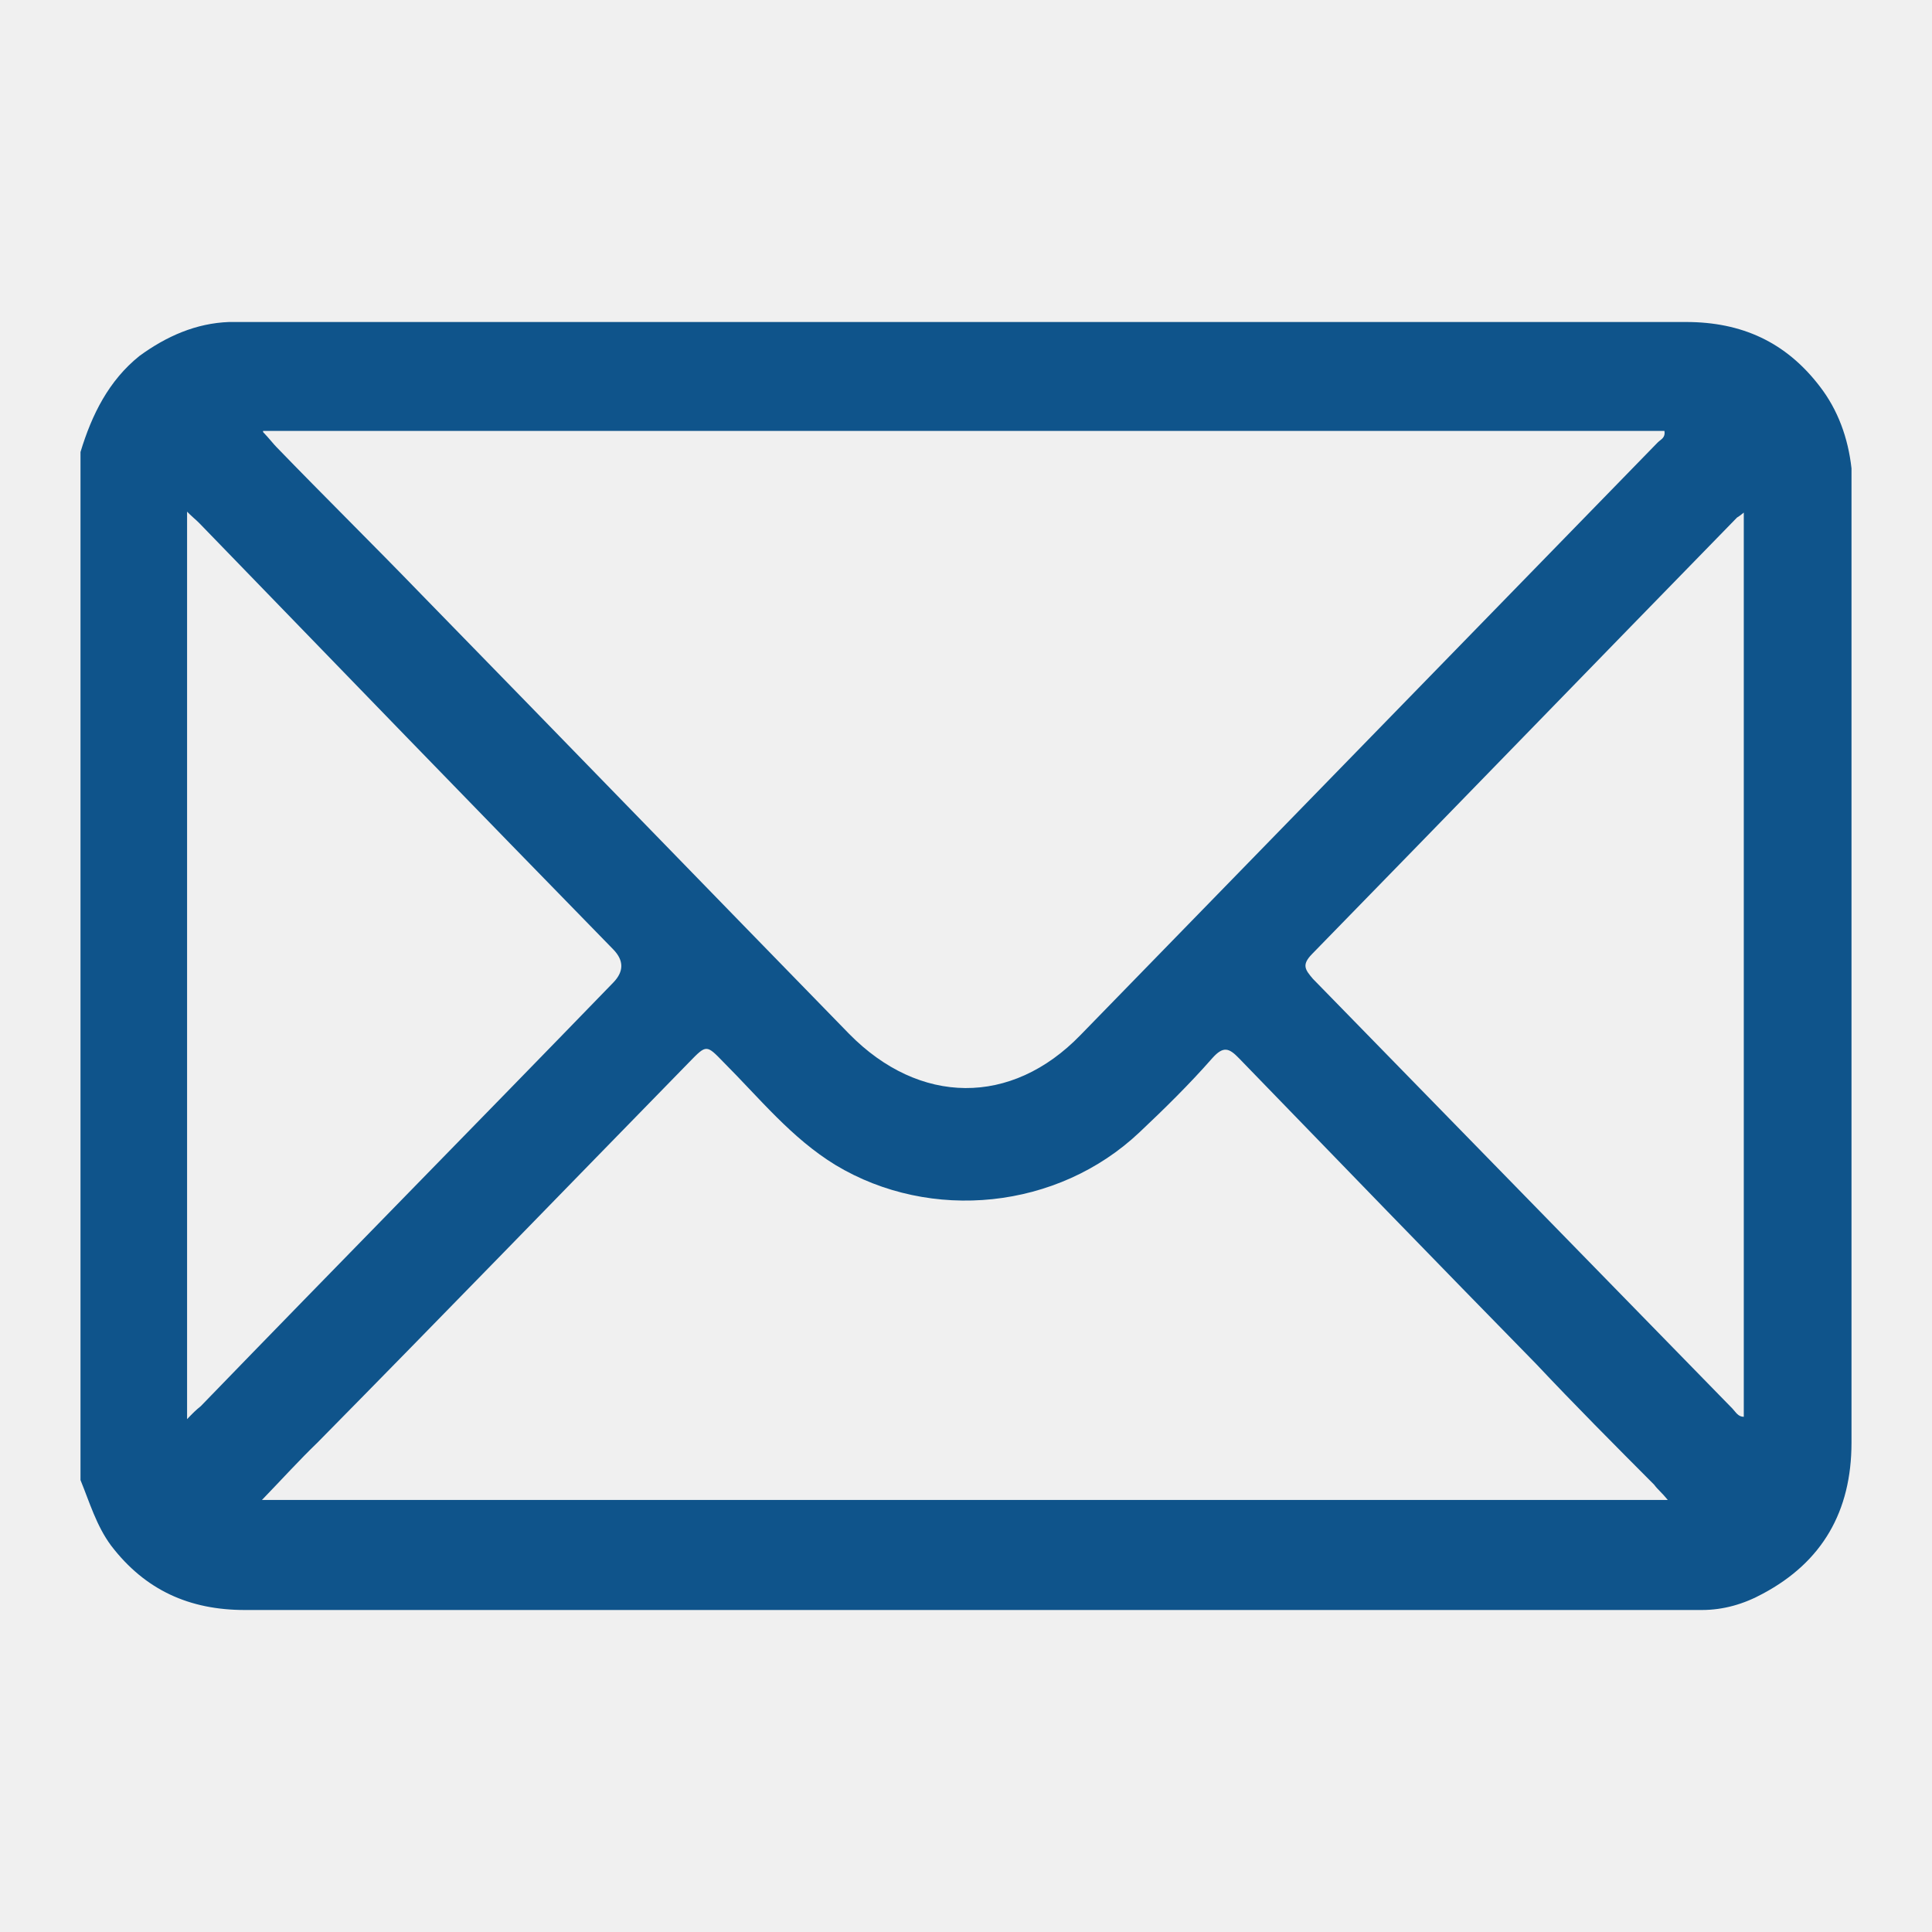
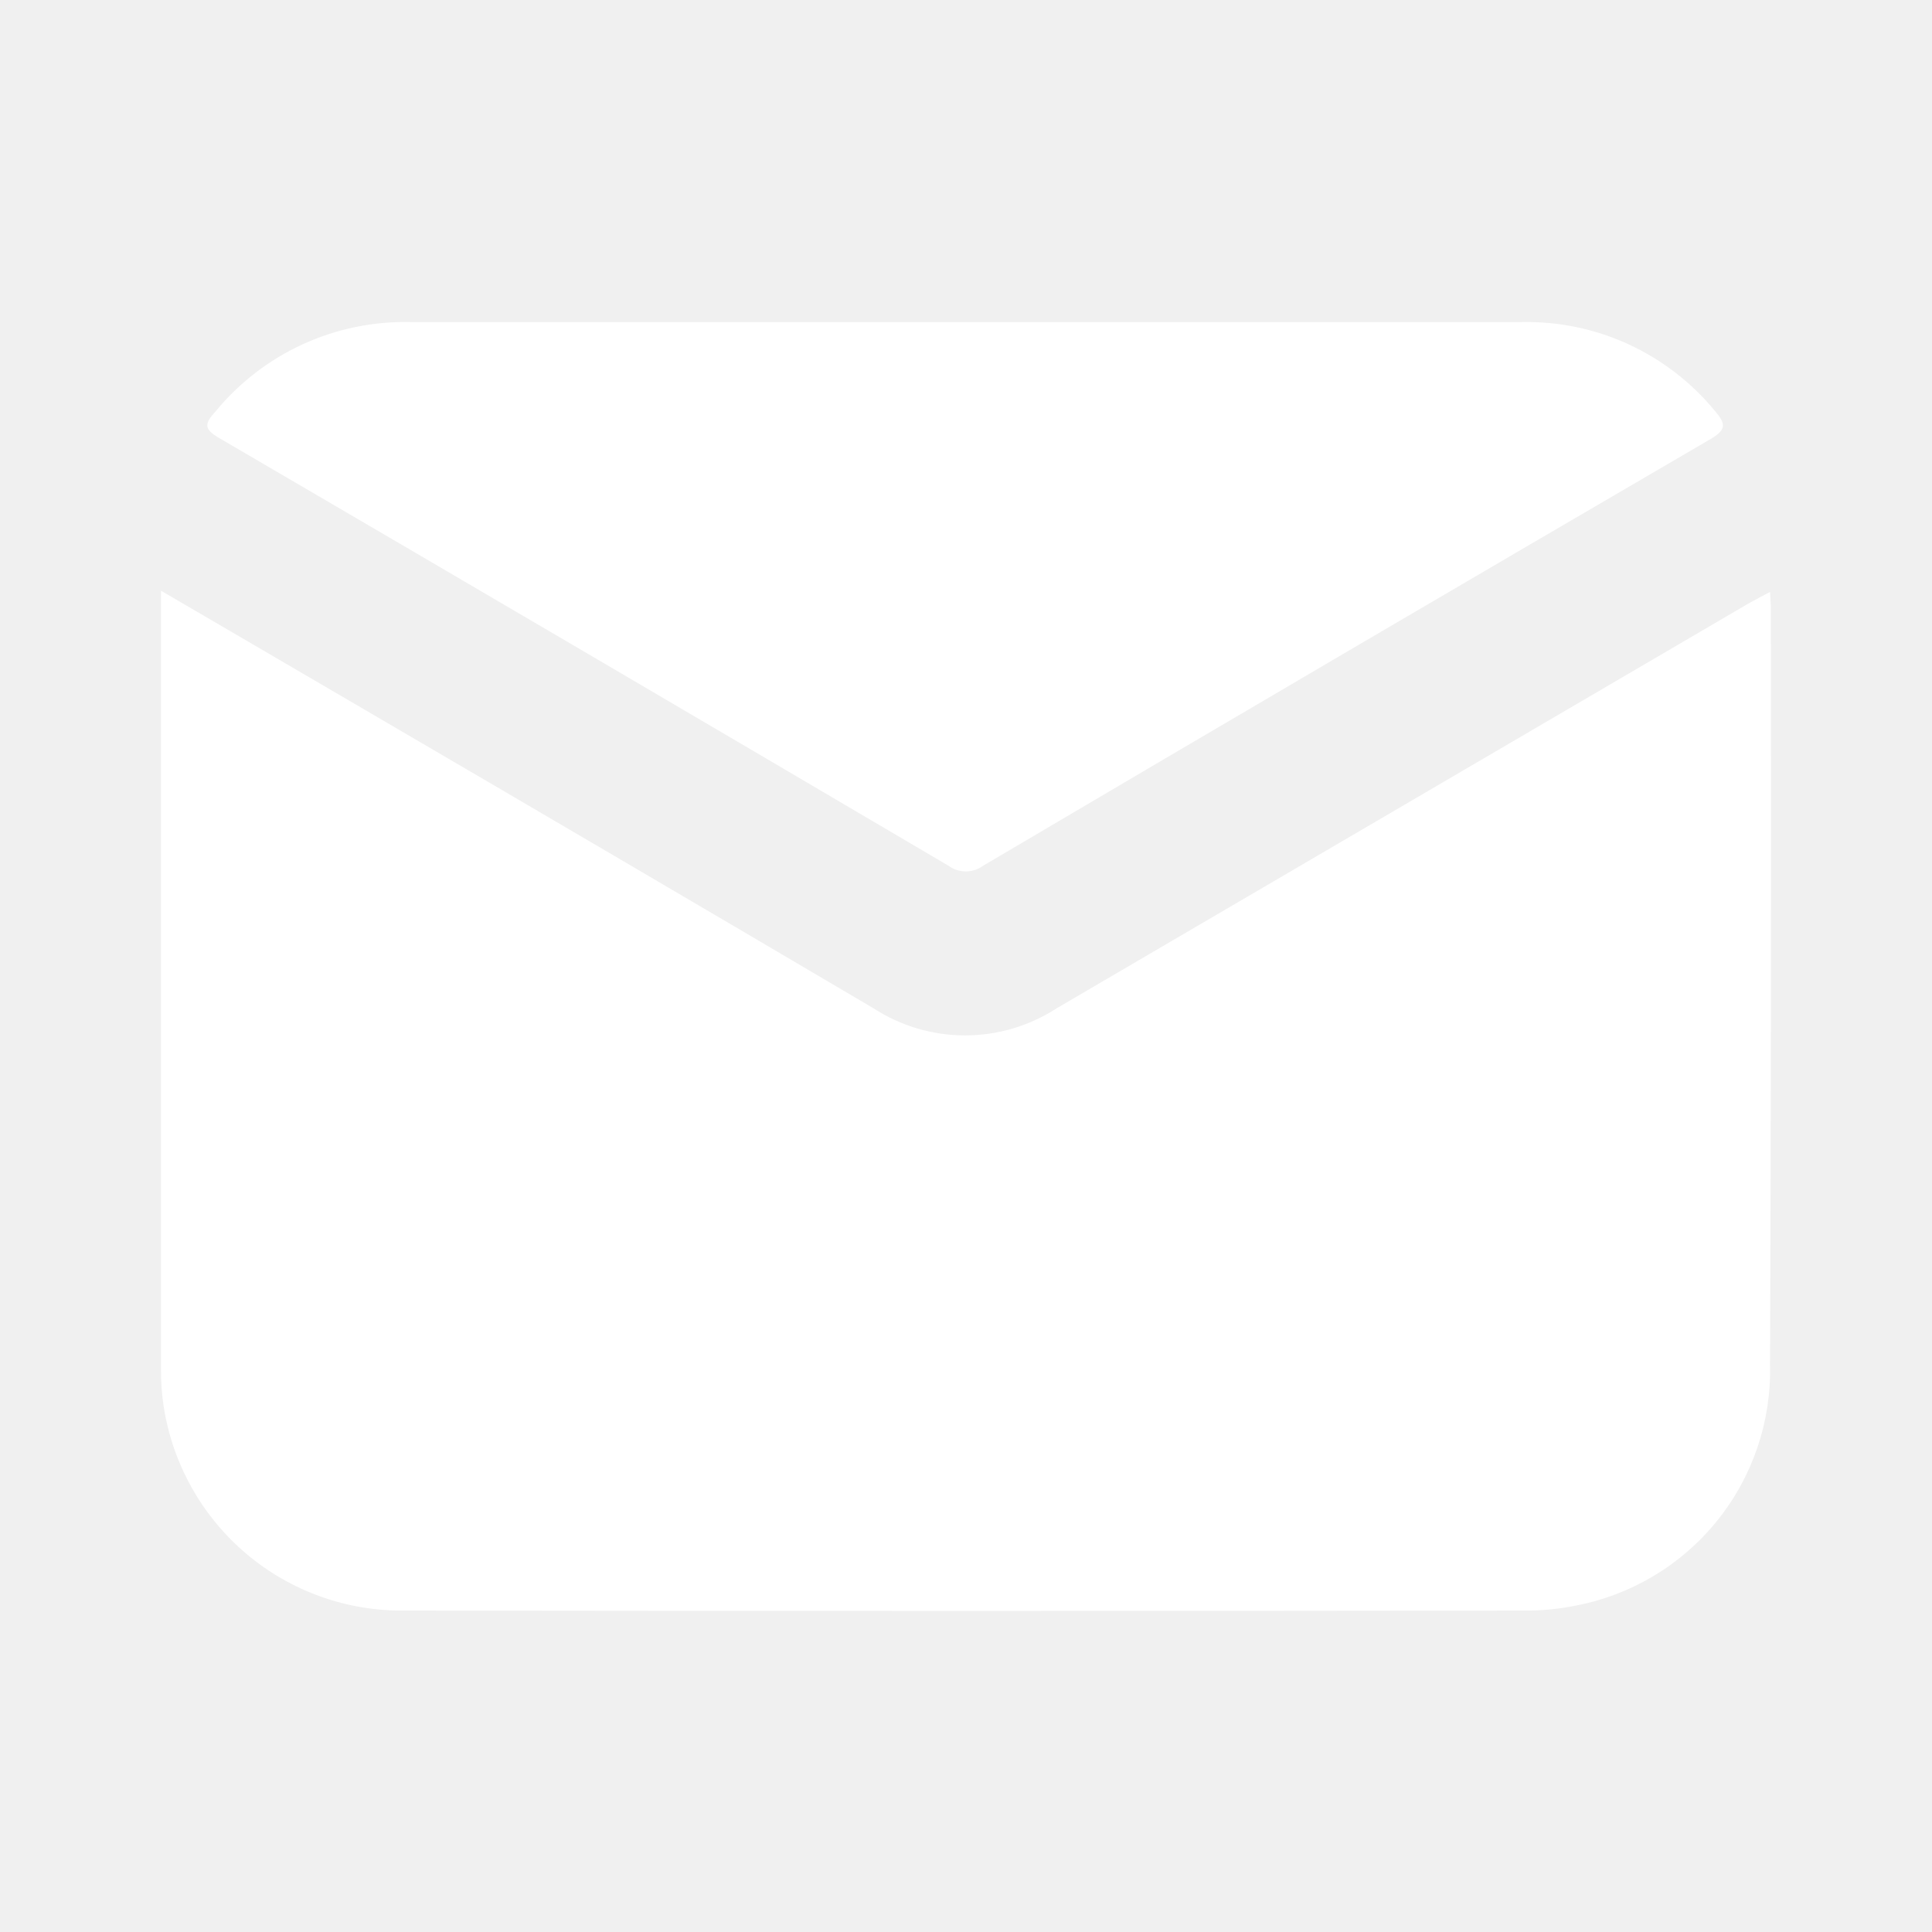
<svg xmlns="http://www.w3.org/2000/svg" width="24" height="24" viewBox="0 0 24 24" fill="none">
-   <path d="M1 5.615C1.141 5.149 1.352 4.727 1.732 4.422C2.07 4.175 2.437 4.015 2.845 4C2.915 4 2.972 4 3.042 4C9.014 4 14.972 4 20.944 4C21.634 4 22.183 4.247 22.606 4.8C22.831 5.091 22.958 5.44 23 5.818C23 5.905 23 5.993 23 6.08C23 10.022 23 13.964 23 17.92C23 18.778 22.634 19.404 21.901 19.796C21.662 19.927 21.409 20 21.141 20C21.07 20 21.014 20 20.944 20C14.972 20 9.014 20 3.042 20C2.352 20 1.803 19.753 1.38 19.2C1.197 18.953 1.113 18.662 1 18.386L1 5.615ZM3.268 5.367C3.352 5.455 3.394 5.513 3.437 5.556C4.028 6.167 4.634 6.764 5.225 7.375C7 9.193 8.775 11.025 10.549 12.844C11.422 13.731 12.563 13.745 13.422 12.858C15.817 10.4 18.197 7.956 20.591 5.498C20.634 5.455 20.69 5.44 20.676 5.353H3.268V5.367ZM20.718 18.633C20.648 18.546 20.591 18.502 20.549 18.444C20.056 17.949 19.563 17.454 19.084 16.945C17.845 15.68 16.62 14.415 15.394 13.149C15.268 13.018 15.197 12.989 15.056 13.149C14.775 13.469 14.465 13.774 14.155 14.066C13.141 15.025 11.563 15.185 10.38 14.473C9.831 14.138 9.437 13.644 8.986 13.193C8.775 12.975 8.775 12.975 8.563 13.193C7.028 14.764 5.493 16.349 3.944 17.92C3.718 18.138 3.507 18.371 3.254 18.633H20.718ZM2.324 6.356V17.629C2.394 17.556 2.437 17.513 2.493 17.469C4.197 15.709 5.915 13.964 7.62 12.204C7.751 12.068 7.751 11.932 7.62 11.796C5.901 10.036 4.197 8.276 2.479 6.502C2.437 6.458 2.38 6.415 2.31 6.342L2.324 6.356ZM21.676 6.356C21.676 6.356 21.606 6.415 21.578 6.429C19.817 8.233 18.056 10.051 16.296 11.854C16.169 11.986 16.211 12.044 16.31 12.16C18.042 13.934 19.789 15.724 21.521 17.498C21.563 17.542 21.591 17.6 21.662 17.6V6.356H21.676Z" fill="#0F548B" />
+   <path d="M11.78 10.753C8.766 8.978 5.747 7.207 2.724 5.442C2.539 5.334 2.53 5.27 2.677 5.112C2.97 4.755 3.34 4.47 3.76 4.277C4.179 4.085 4.637 3.99 5.099 4.001H18.901C19.358 3.991 19.812 4.085 20.228 4.276C20.644 4.467 21.011 4.75 21.302 5.103C21.429 5.253 21.46 5.332 21.251 5.453C18.236 7.211 15.224 8.978 12.215 10.753C12.181 10.779 12.142 10.798 12.101 10.81C12.068 10.82 12.033 10.825 11.998 10.825C11.919 10.825 11.843 10.8 11.78 10.753Z" fill="white" />
+   <path d="M21.988 7.353C21.992 7.436 21.998 7.497 21.998 7.557C22.003 10.691 22 13.824 21.988 16.954C22.005 17.659 21.771 18.347 21.328 18.895C20.884 19.444 20.26 19.816 19.567 19.947C19.368 19.987 19.165 20.007 18.962 20.007C14.324 20.013 9.683 20.013 5.04 20.007C4.318 20.019 3.616 19.77 3.064 19.305C2.511 18.839 2.146 18.19 2.034 17.477C2.009 17.317 1.998 17.155 2 16.993V7.338C2.386 7.564 2.763 7.784 3.137 8.002C3.616 8.282 4.088 8.557 4.559 8.833C6.662 10.062 8.759 11.292 10.85 12.525C11.188 12.745 11.584 12.862 11.988 12.862C12.392 12.862 12.788 12.745 13.127 12.525L21.746 7.482C21.78 7.464 21.812 7.446 21.847 7.428C21.89 7.405 21.936 7.381 21.988 7.353Z" fill="white" />
</svg>
